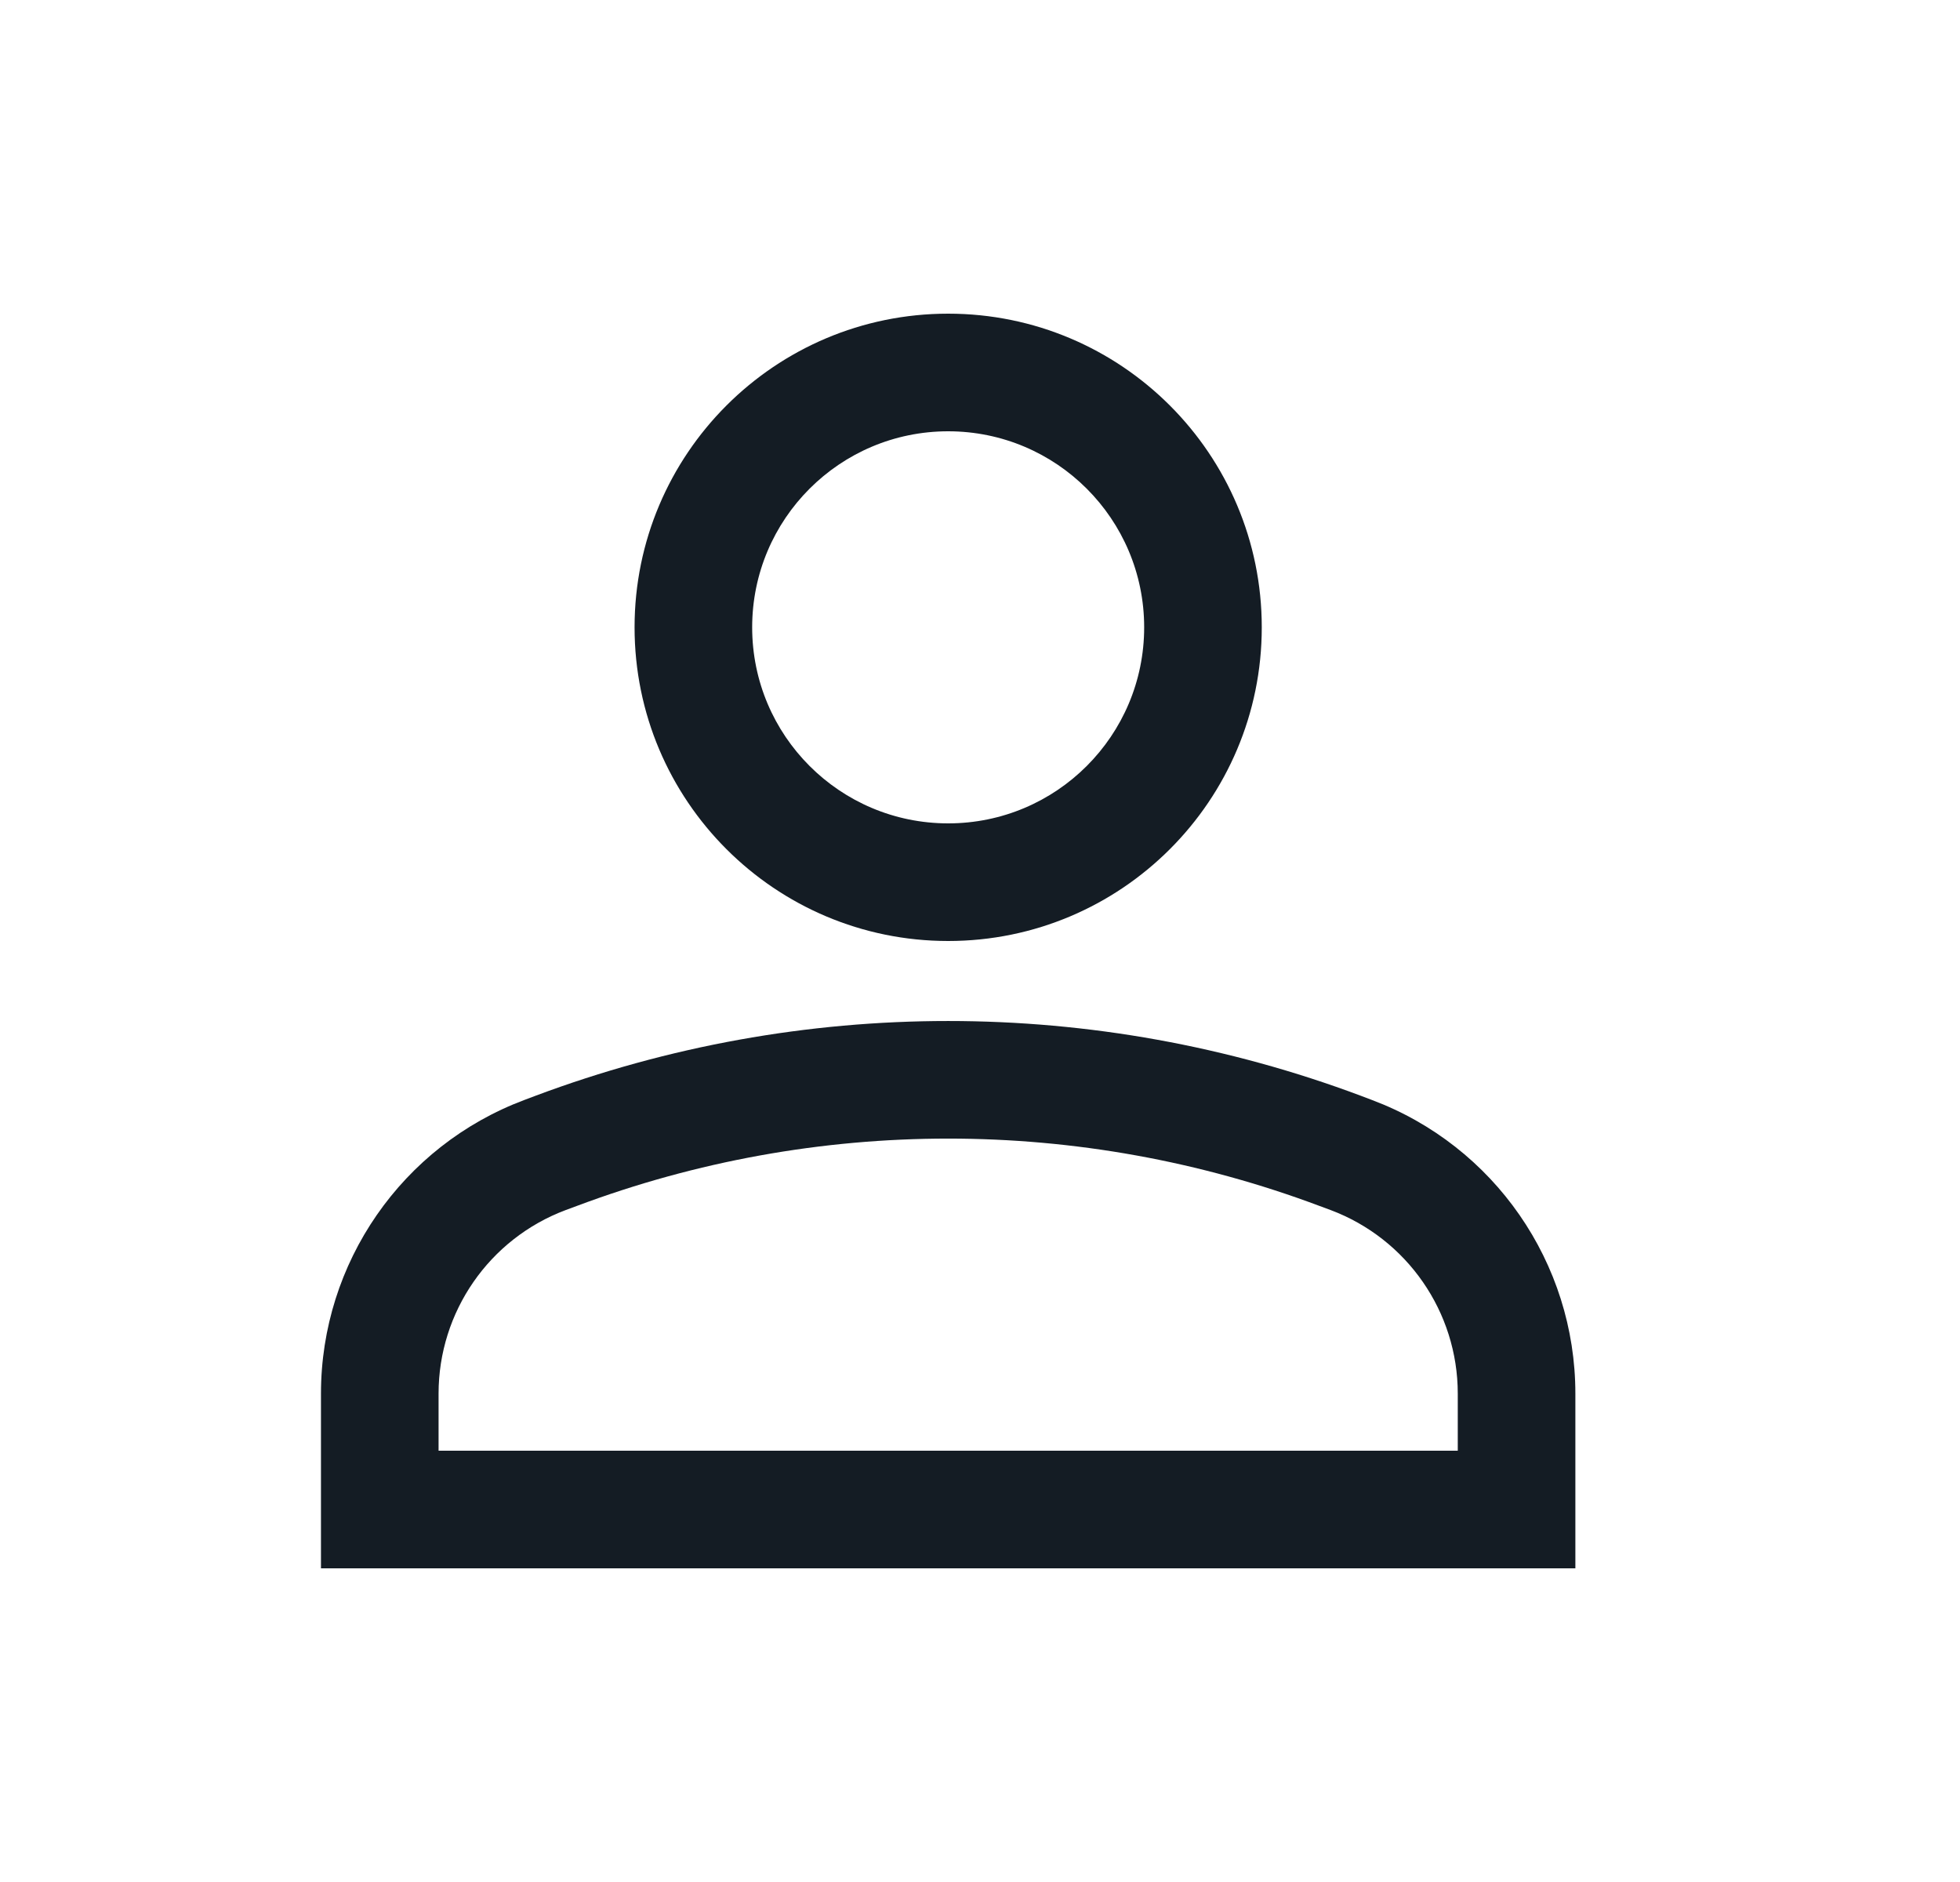
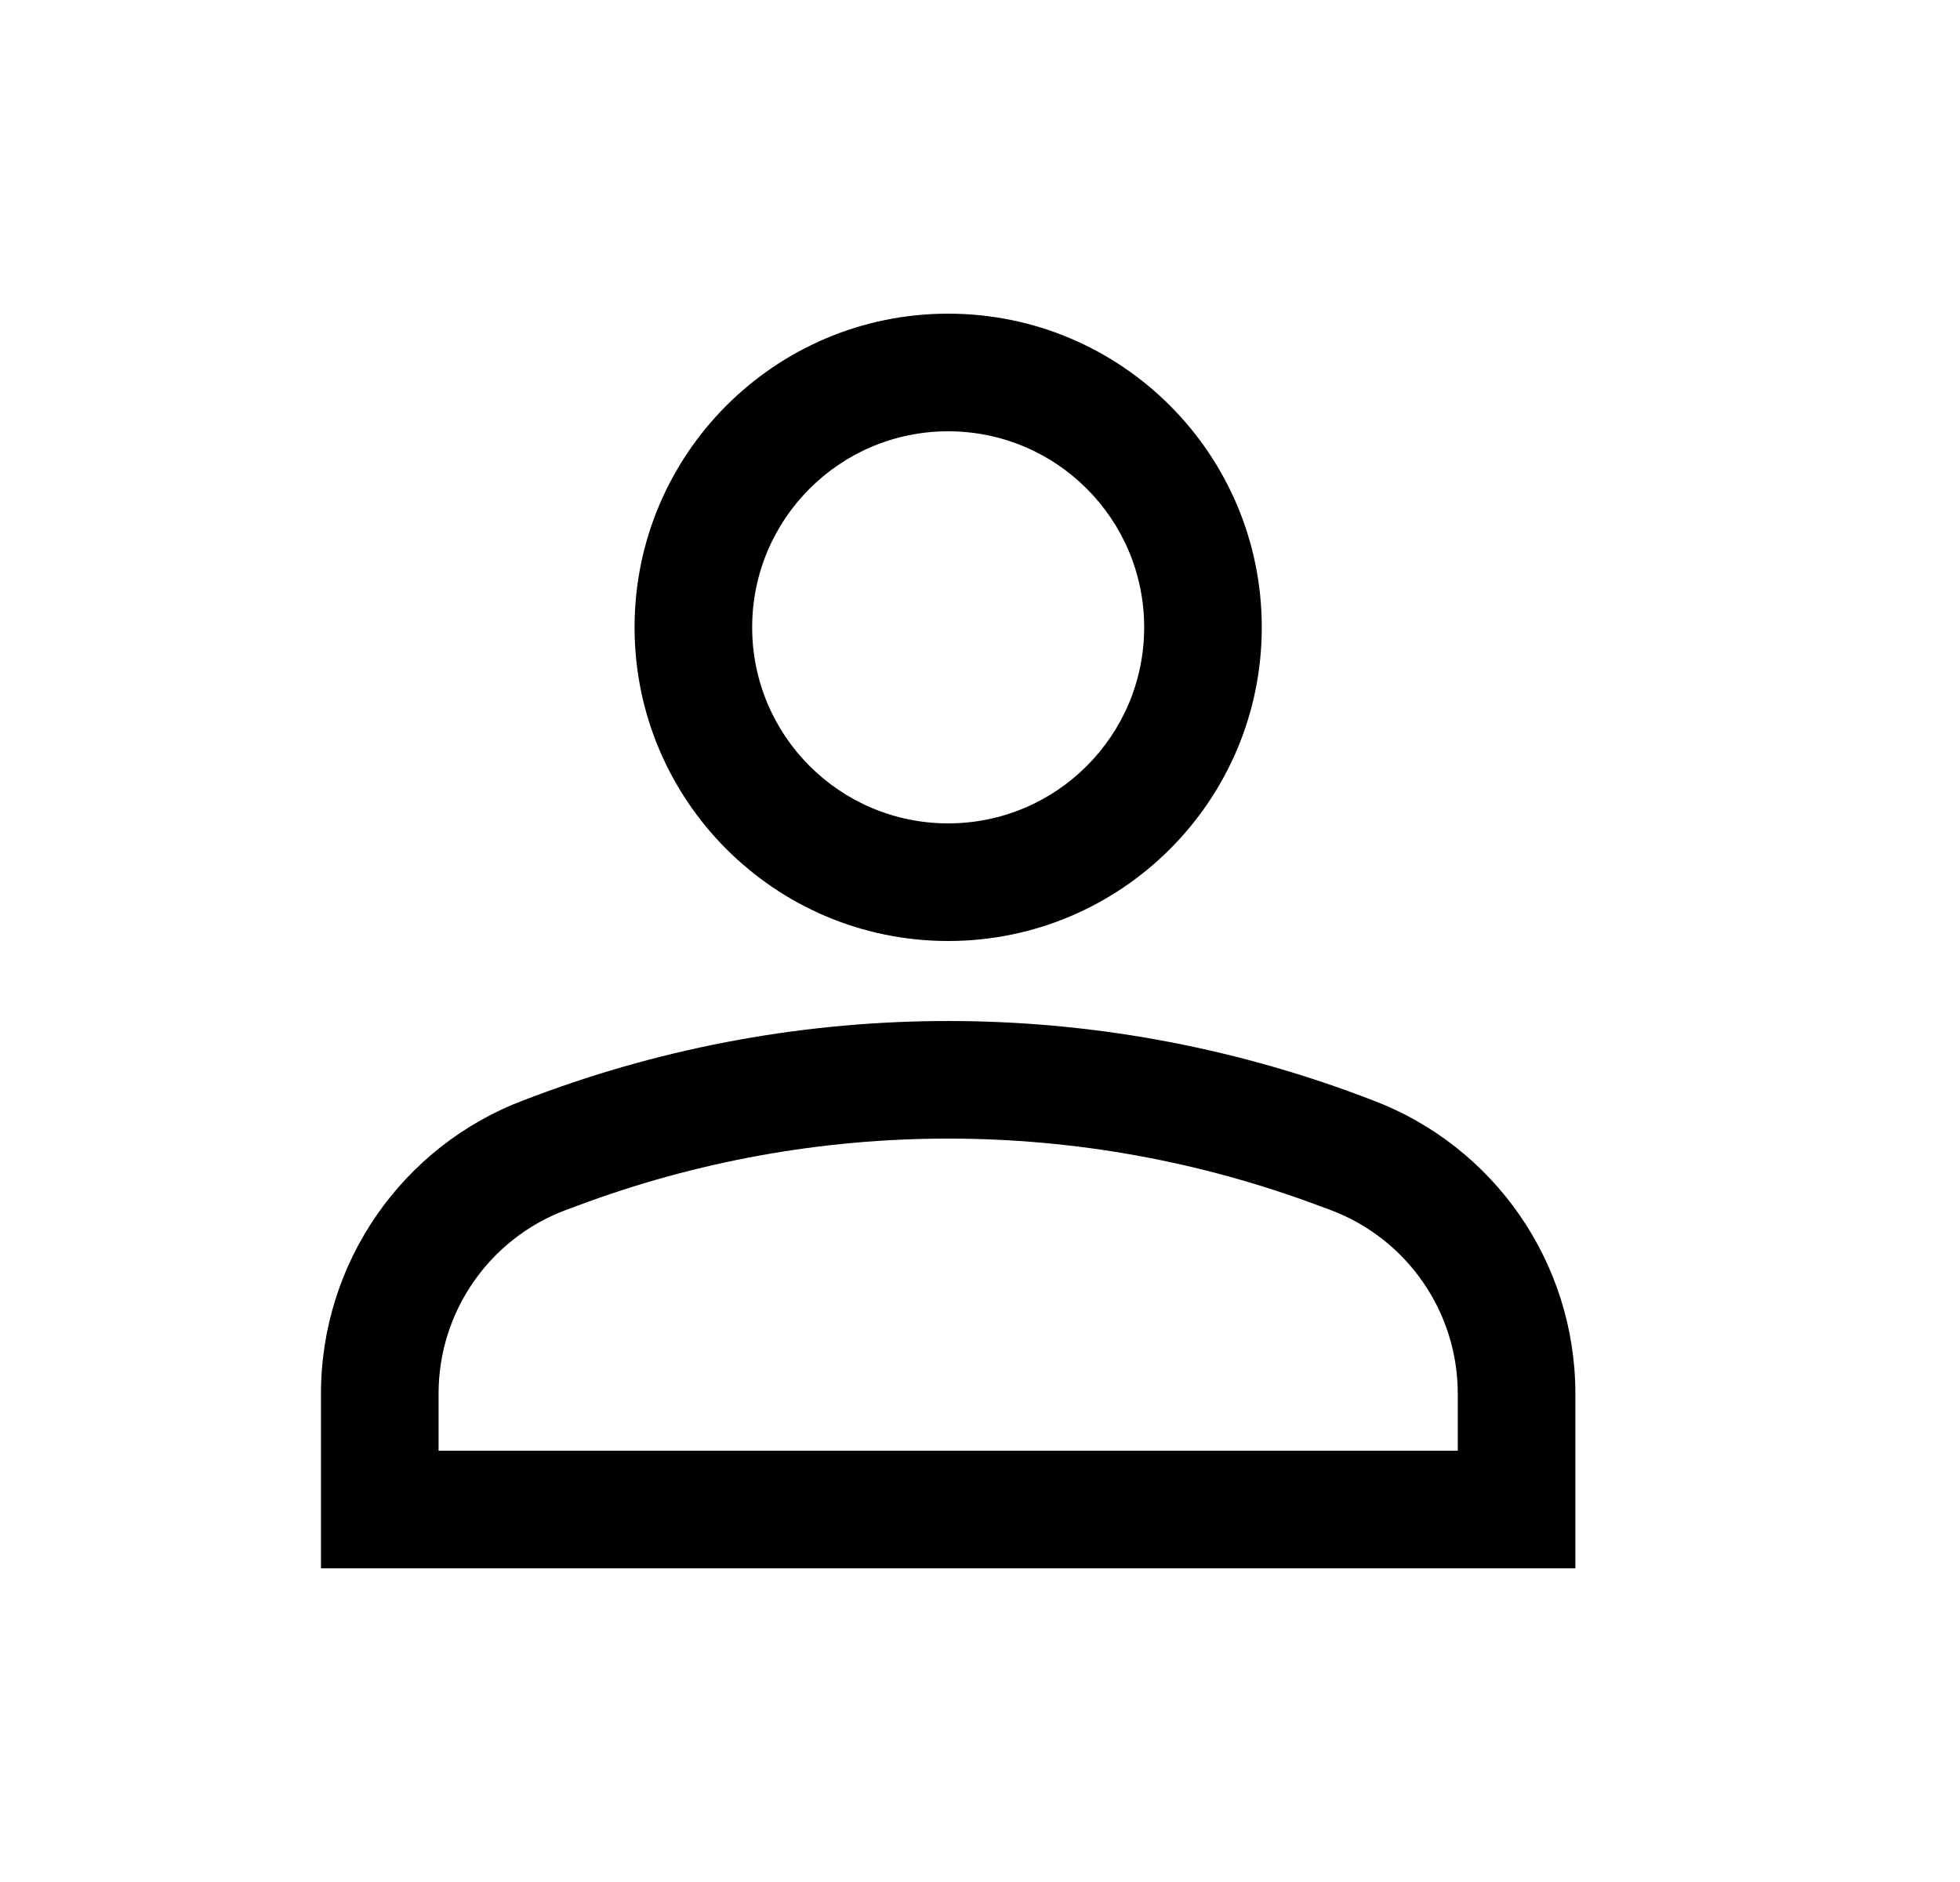
<svg xmlns="http://www.w3.org/2000/svg" viewBox="0 0 25 24" fill="none">
-   <path fill-rule="evenodd" clip-rule="evenodd" d="M16.094 8C16.094 10.209 14.303 12 12.094 12C9.885 12 8.094 10.209 8.094 8C8.094 5.791 9.885 4 12.094 4C14.303 4 16.094 5.791 16.094 8ZM14.594 8C14.594 9.381 13.475 10.5 12.094 10.5C10.713 10.5 9.594 9.381 9.594 8C9.594 6.619 10.713 5.5 12.094 5.5C13.475 5.5 14.594 6.619 14.594 8Z" fill="#141C24" />
-   <path fill-rule="evenodd" clip-rule="evenodd" d="M4.094 17.772V20H20.094V17.772C20.094 16.105 19.059 14.612 17.498 14.027L17.361 13.975C13.965 12.702 10.223 12.702 6.827 13.975L6.689 14.027C5.128 14.612 4.094 16.105 4.094 17.772ZM7.354 15.38C10.41 14.233 13.778 14.233 16.834 15.38L16.972 15.431C17.947 15.797 18.594 16.73 18.594 17.772V18.5H5.594V17.772C5.594 16.73 6.24 15.797 7.216 15.431L7.354 15.38Z" fill="#141C24" />
+   <path fill-rule="evenodd" clip-rule="evenodd" d="M16.094 8C16.094 10.209 14.303 12 12.094 12C9.885 12 8.094 10.209 8.094 8C8.094 5.791 9.885 4 12.094 4C14.303 4 16.094 5.791 16.094 8ZM14.594 8C14.594 9.381 13.475 10.5 12.094 10.5C10.713 10.5 9.594 9.381 9.594 8C9.594 6.619 10.713 5.5 12.094 5.5C13.475 5.5 14.594 6.619 14.594 8Z" fill="currentColor" />
+   <path fill-rule="evenodd" clip-rule="evenodd" d="M4.094 17.772V20H20.094V17.772C20.094 16.105 19.059 14.612 17.498 14.027L17.361 13.975C13.965 12.702 10.223 12.702 6.827 13.975L6.689 14.027C5.128 14.612 4.094 16.105 4.094 17.772ZM7.354 15.38C10.41 14.233 13.778 14.233 16.834 15.38L16.972 15.431C17.947 15.797 18.594 16.73 18.594 17.772V18.5H5.594V17.772C5.594 16.73 6.24 15.797 7.216 15.431L7.354 15.38Z" fill="currentColor" />
</svg>
